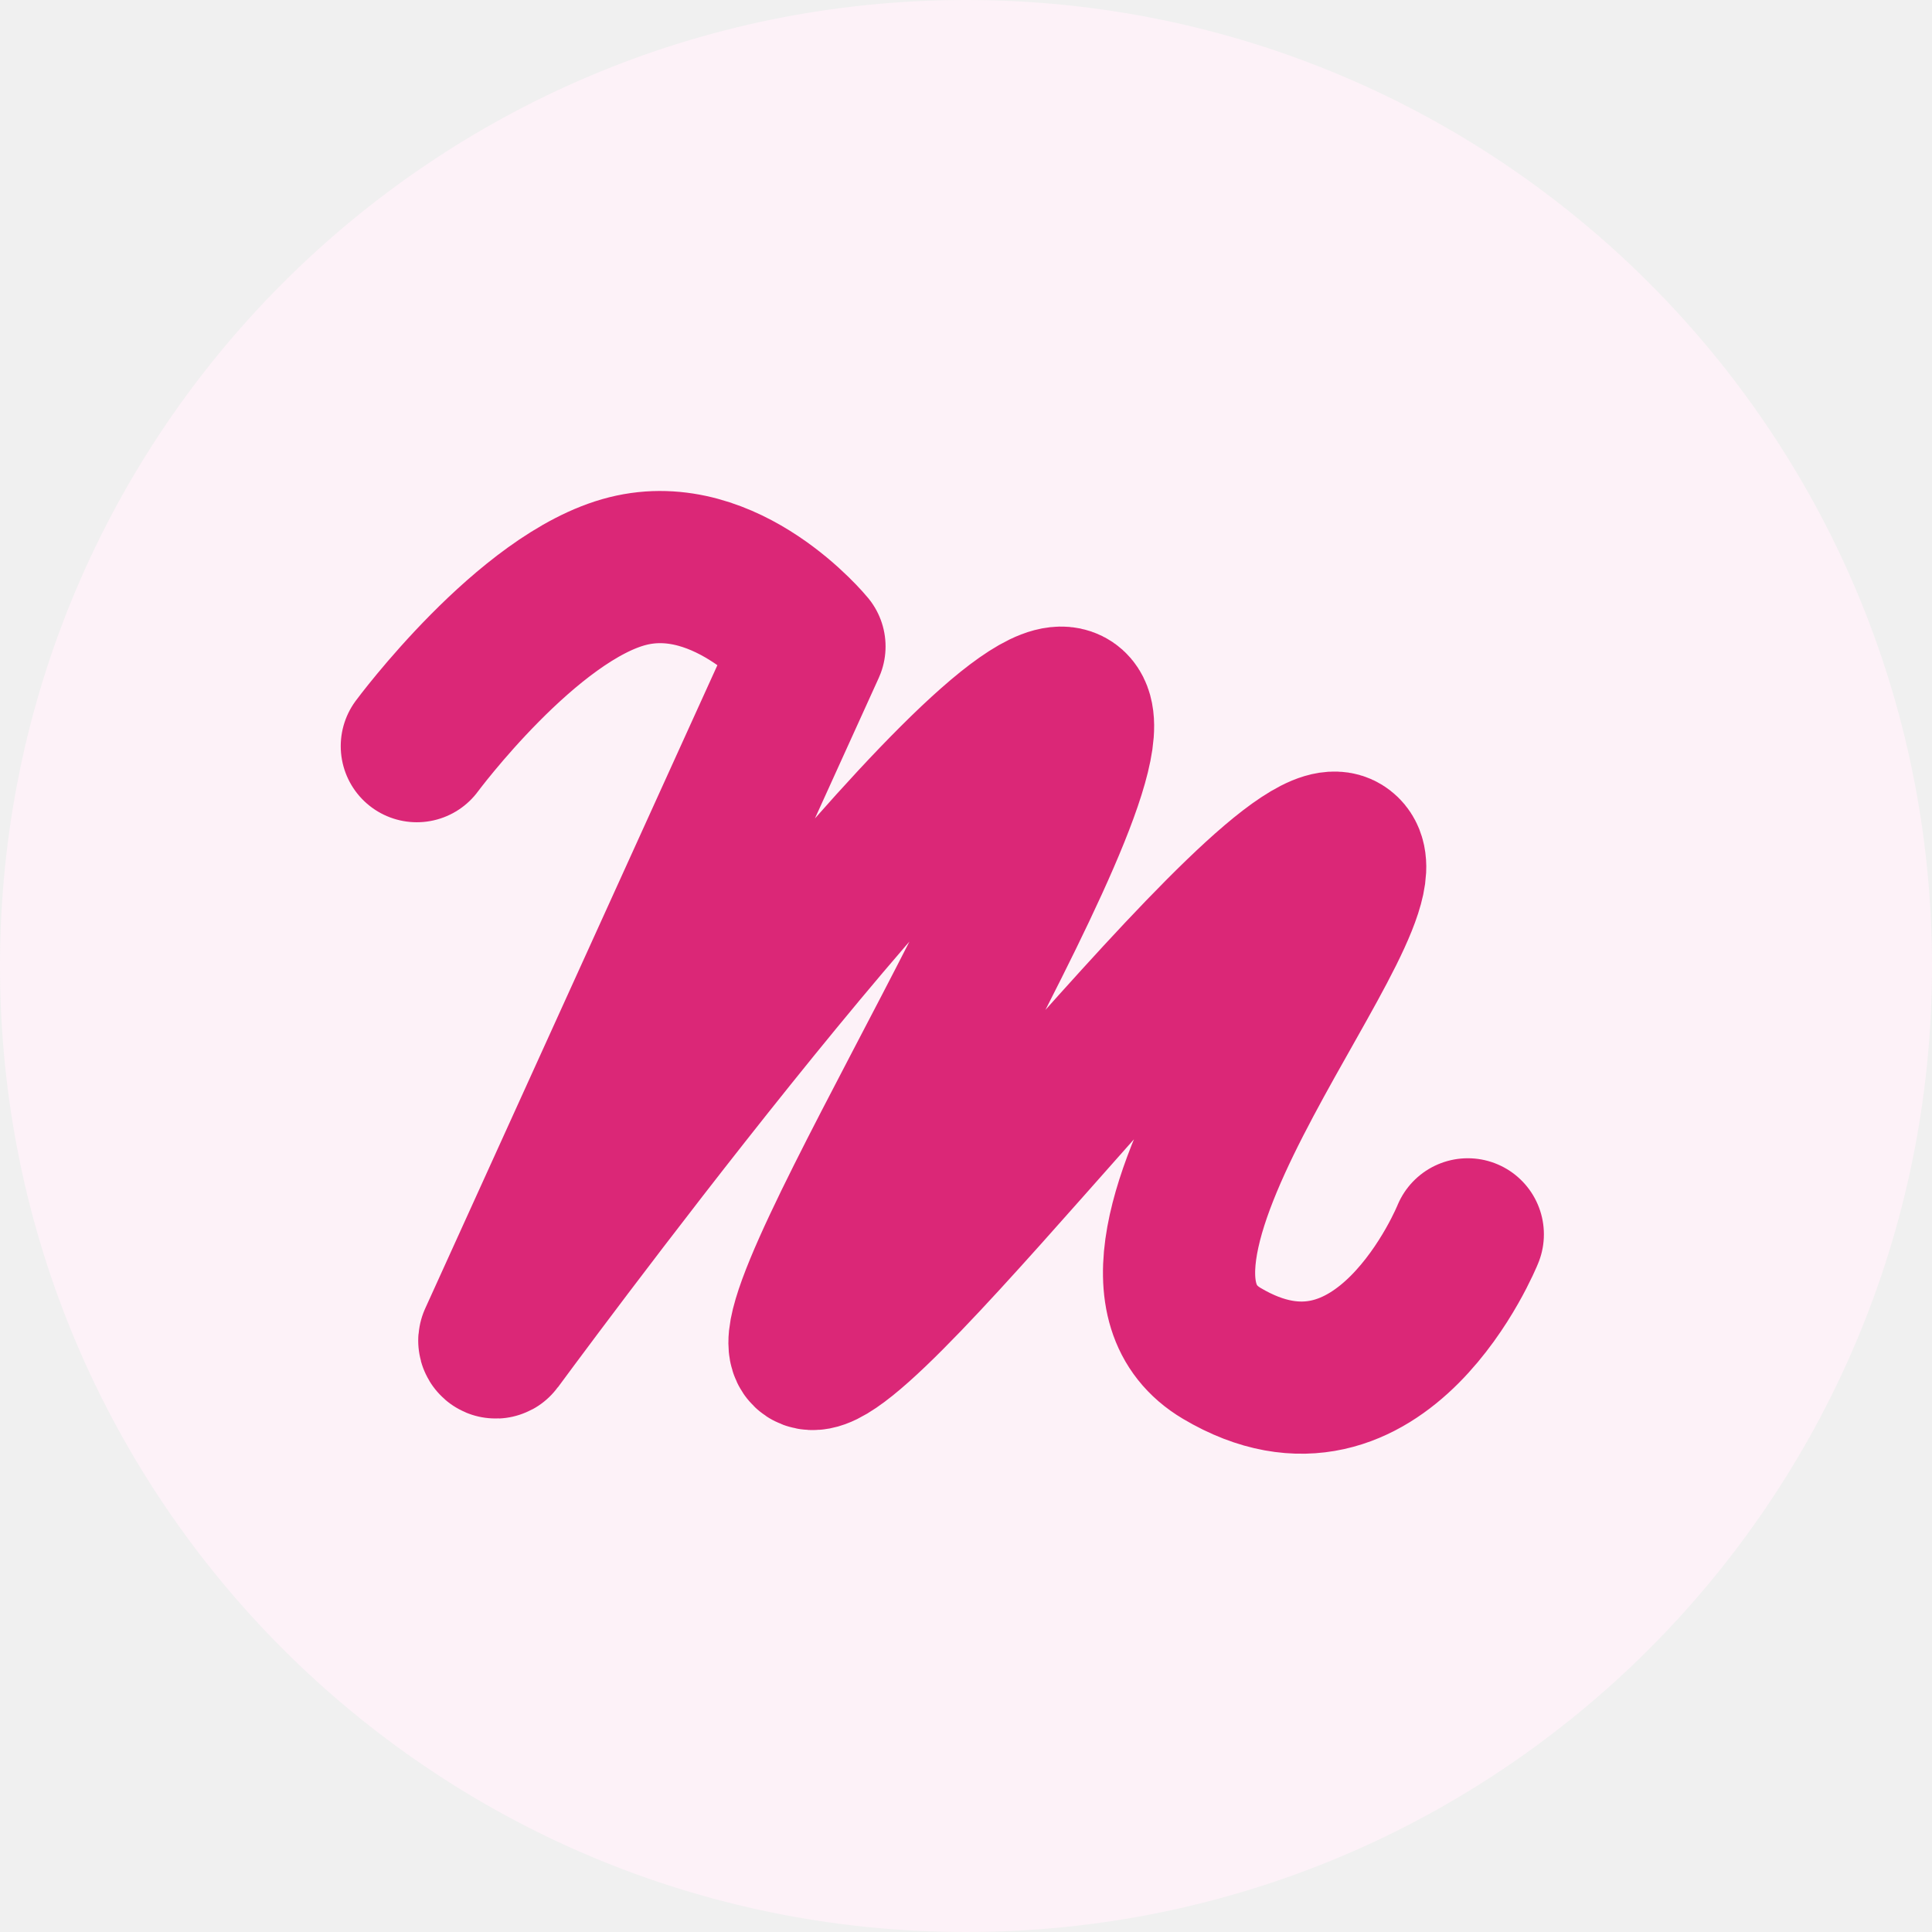
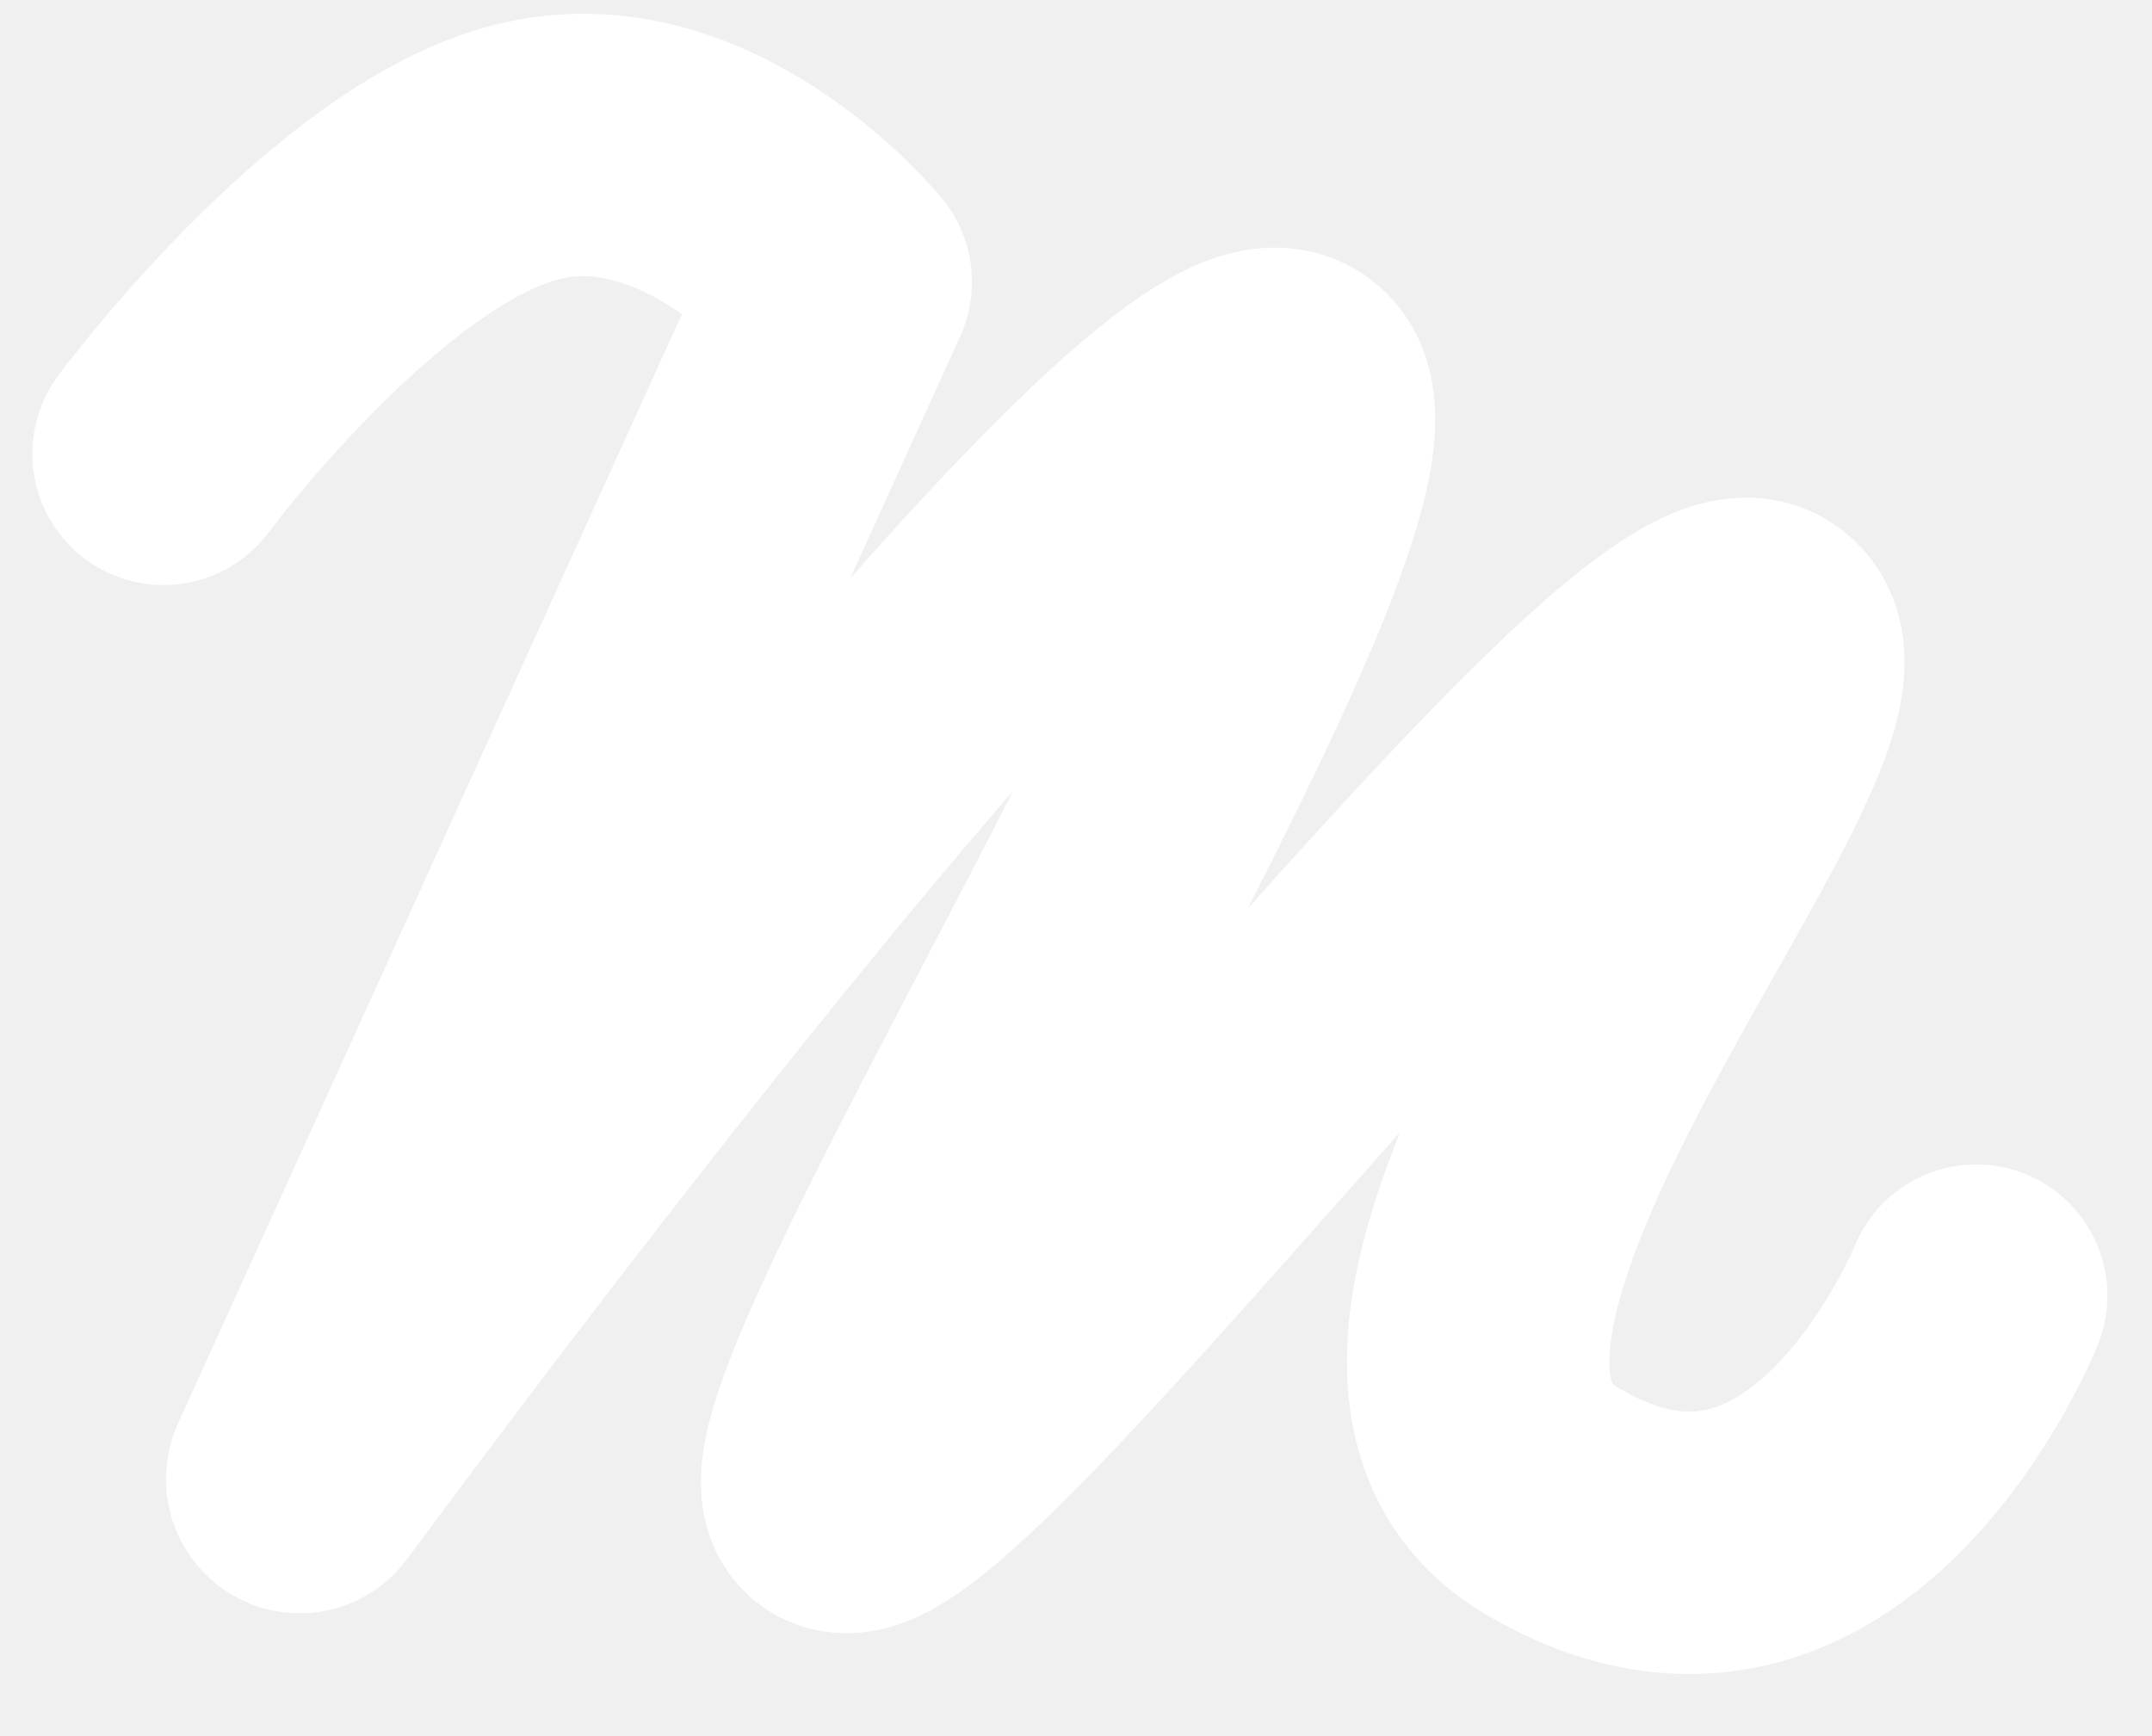
- <svg xmlns="http://www.w3.org/2000/svg" width="48" height="48" viewBox="0 0 48 48" fill="none">
-   <rect width="48" height="48" rx="24" fill="#FDF2F8" />
-   <path d="M10.356 18.538C10.356 18.538 13.116 14.813 15.593 14.189C18.07 13.565 20.111 16.061 20.111 16.061L12.285 33.291C12.266 33.332 12.316 33.376 12.343 33.34C13.974 31.129 24.617 16.833 26.502 17.479C28.544 18.178 18.788 33.096 20.111 33.625C21.435 34.154 31.758 20.126 33.346 21.109C34.934 22.092 26.386 31.27 30.356 33.625C34.325 35.98 36.467 30.667 36.467 30.667" stroke="#DB2777" stroke-width="3.781" stroke-linecap="round" stroke-linejoin="round" />
+ <svg xmlns="http://www.w3.org/2000/svg" width="31" height="25" viewBox="0 0 31 25" fill="none">
+   <path d="M2.356 6.538C2.356 6.538 5.116 2.813 7.593 2.189C10.07 1.565 12.111 4.061 12.111 4.061L4.285 21.291C4.266 21.332 4.316 21.376 4.343 21.34C5.974 19.129 16.618 4.833 18.502 5.479C20.544 6.178 10.788 21.096 12.111 21.625C13.435 22.154 23.758 8.126 25.346 9.109C26.934 10.092 18.386 19.27 22.356 21.625C26.326 23.98 28.467 18.667 28.467 18.667" stroke="white" stroke-width="3.781" stroke-linecap="round" stroke-linejoin="round" />
</svg>
